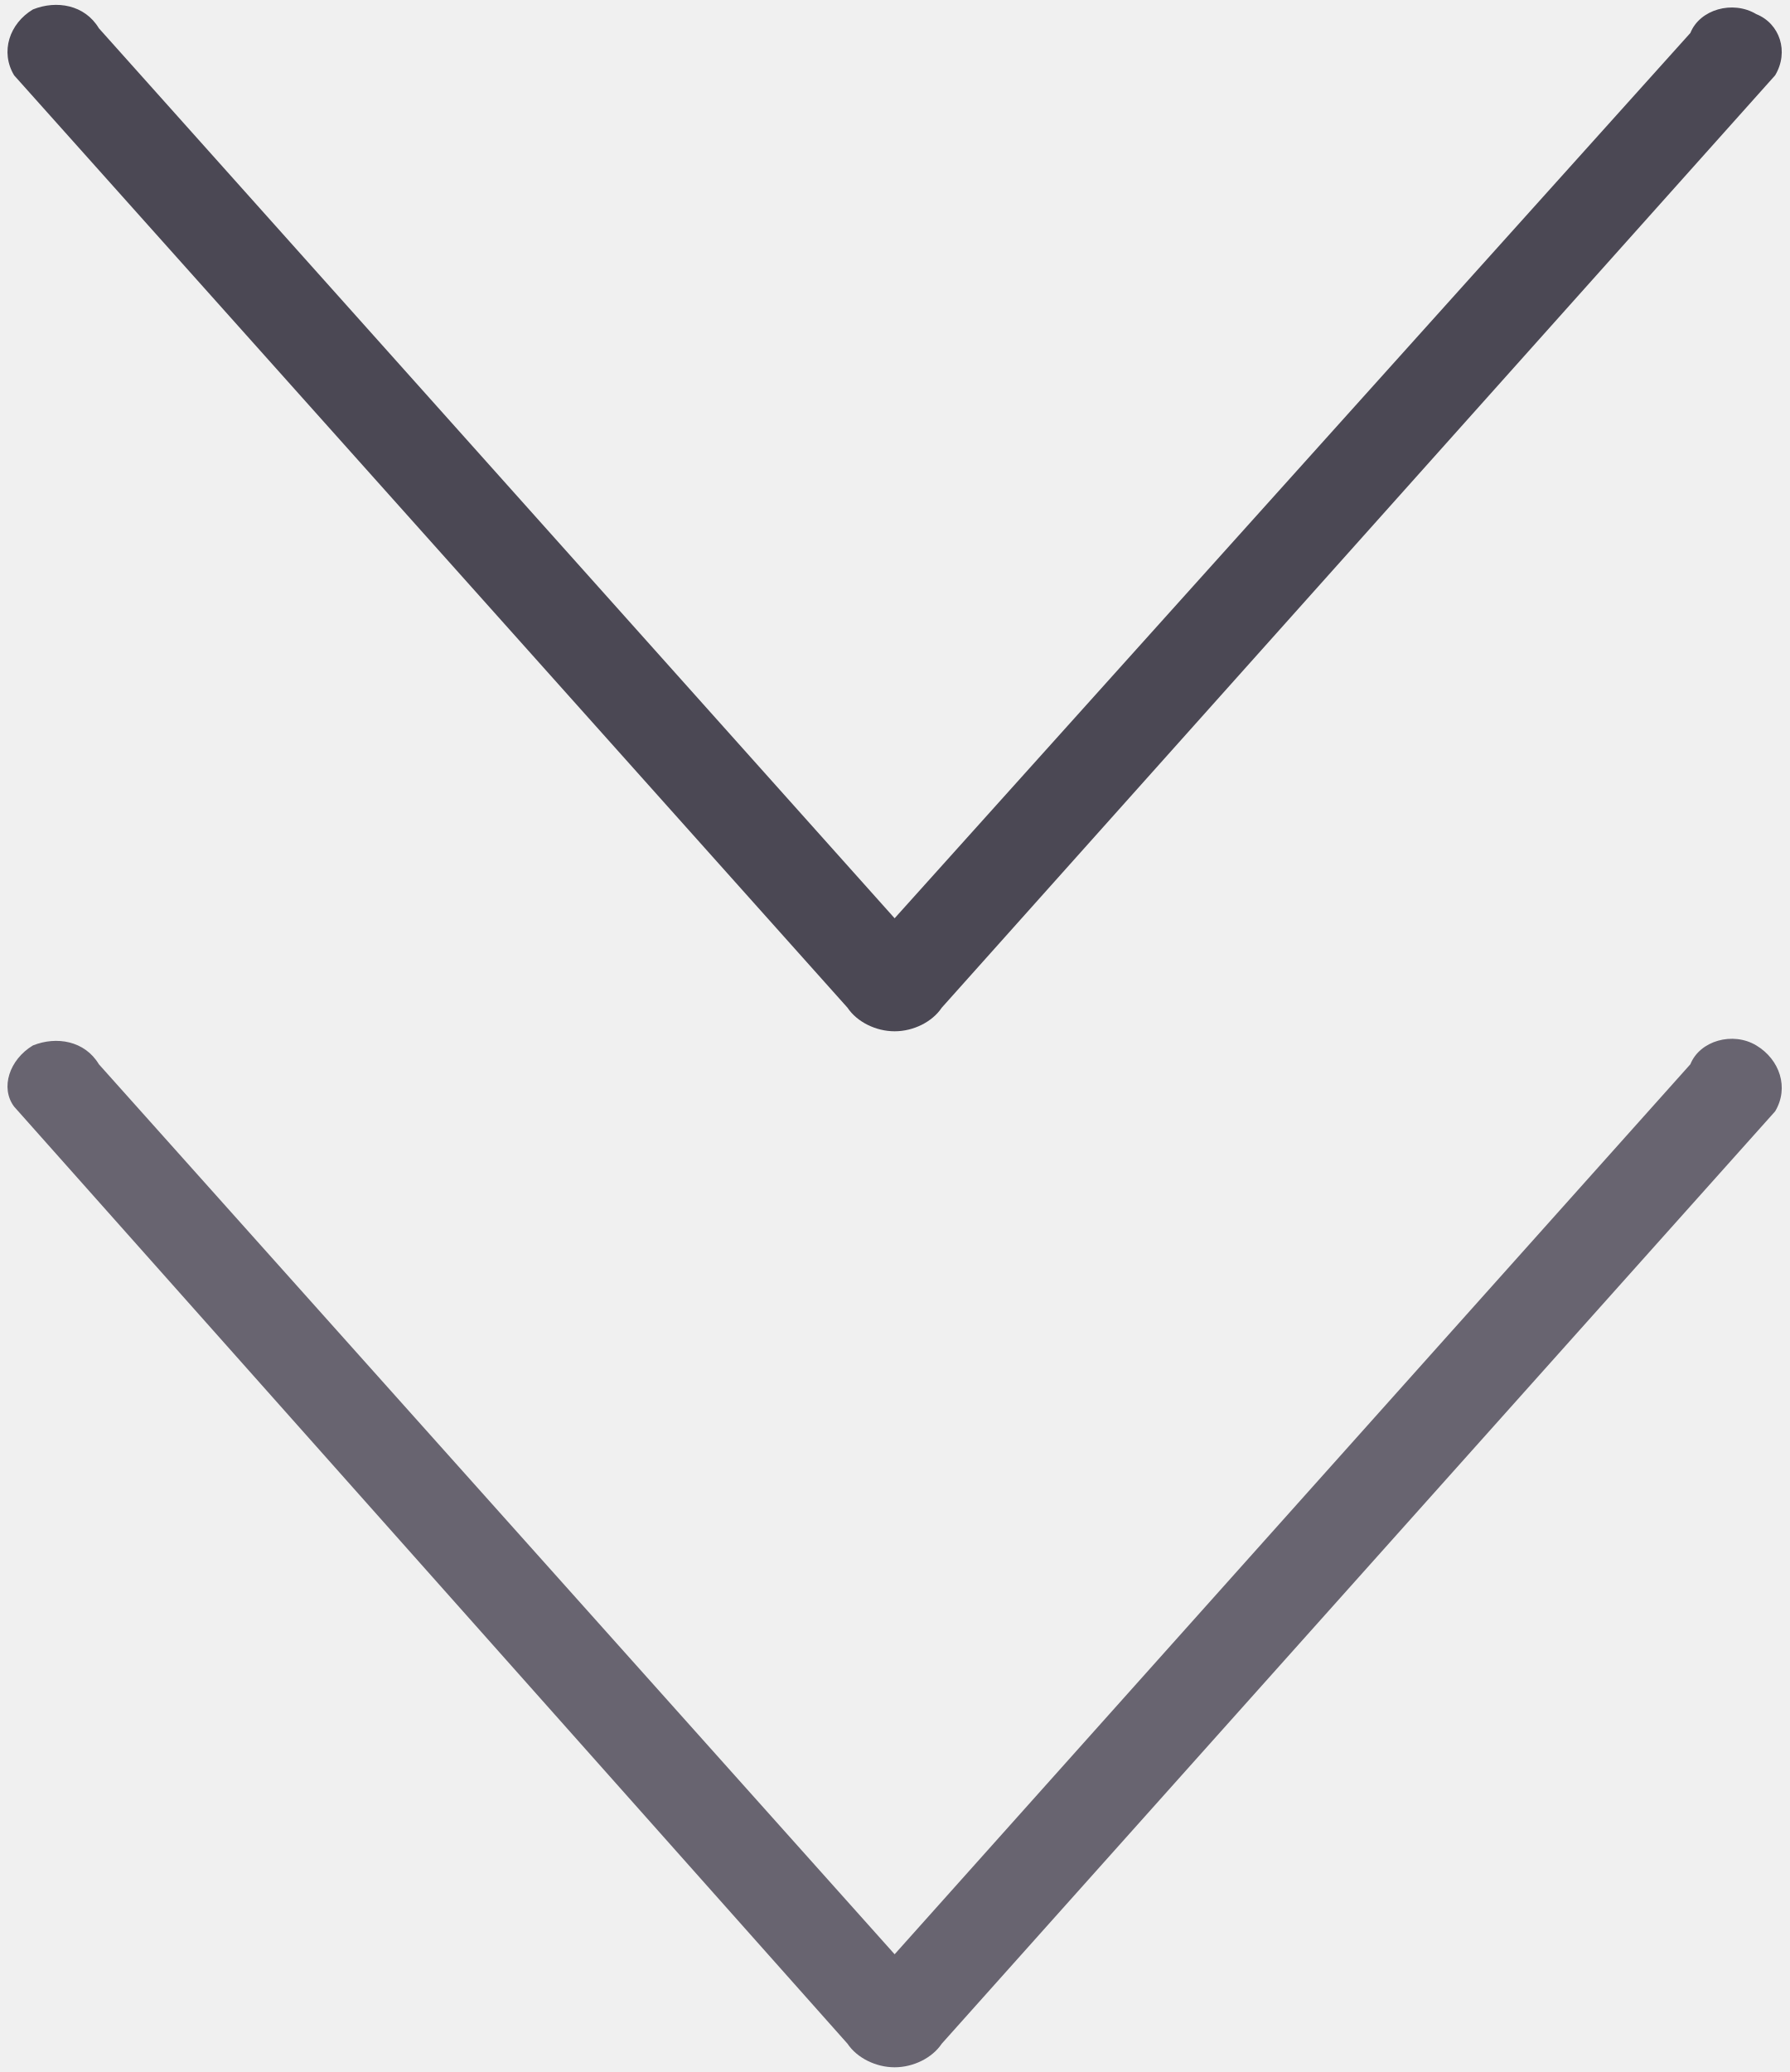
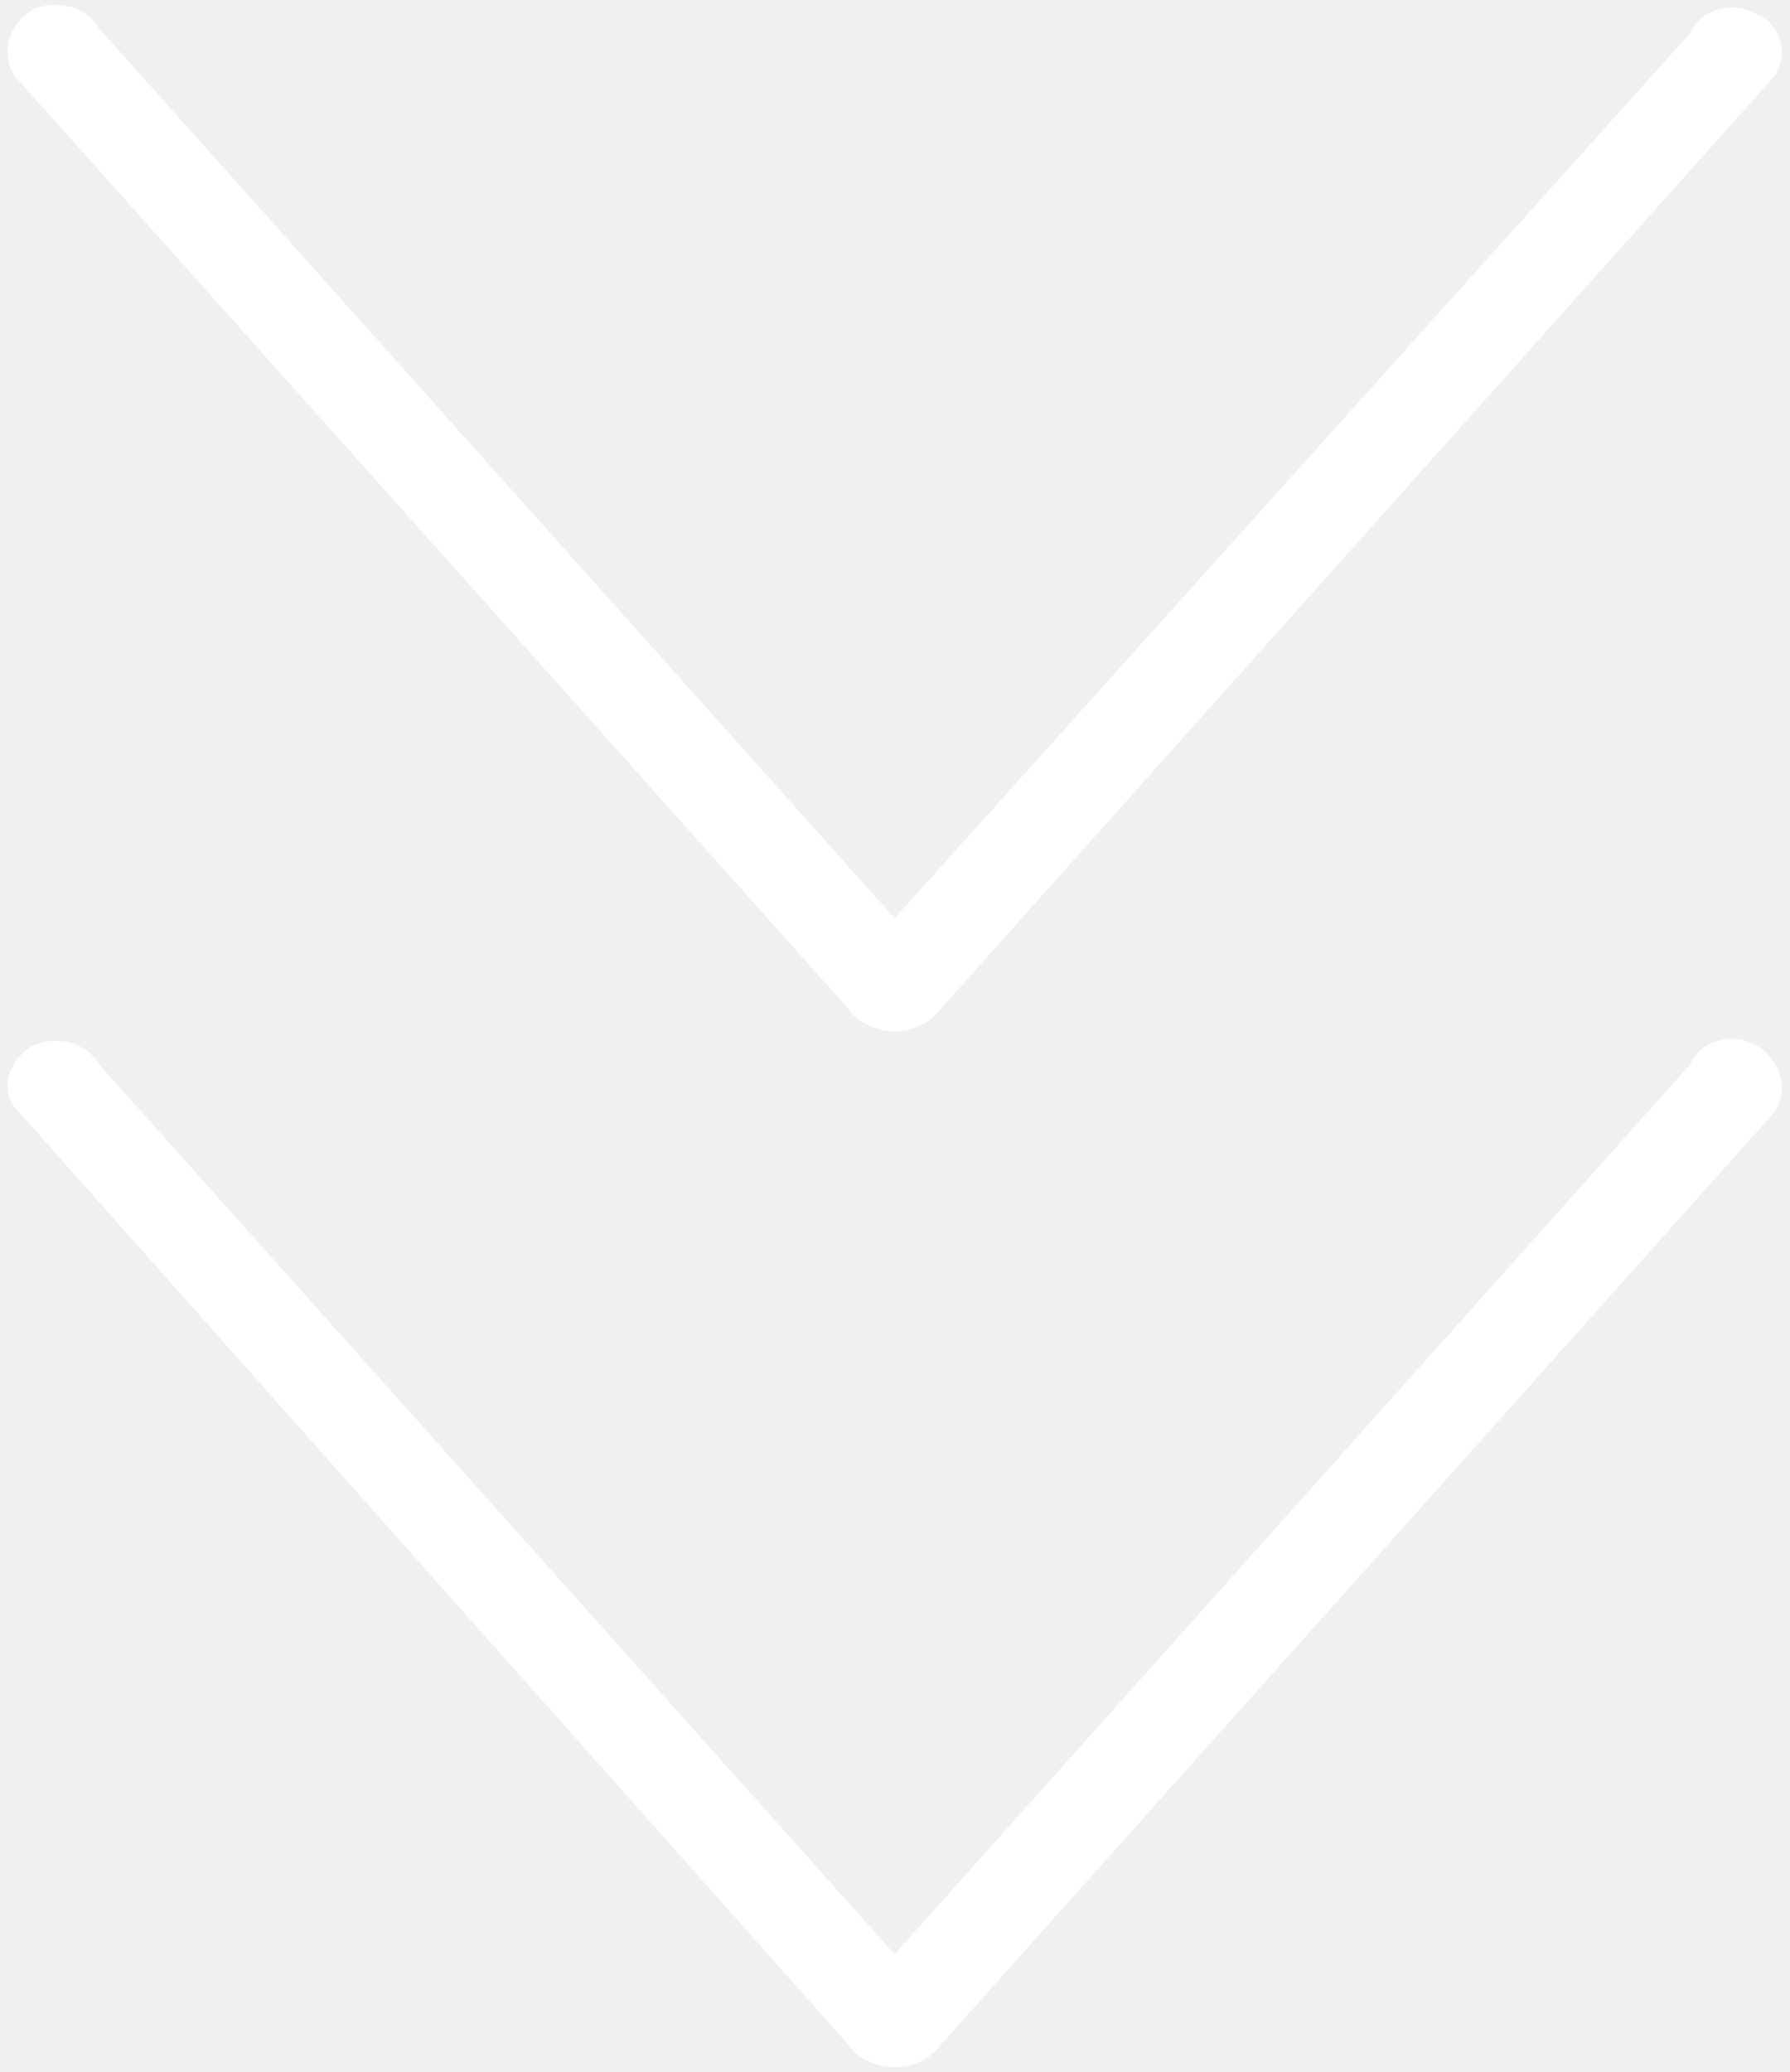
- <svg xmlns="http://www.w3.org/2000/svg" version="1.1" id="Layer_1" x="0px" y="0px" width="38px" height="44px" viewBox="0 0 38 44" enable-background="new 0 0 38 44" xml:space="preserve">
+ <svg xmlns="http://www.w3.org/2000/svg" version="1.1" id="Layer_1" x="0px" y="0px" viewBox="0 0 38 44" style="enable-background:new 0 0 38 44;" xml:space="preserve">
+   <style type="text/css">
+ 	.st0{fill:#FFFFFF;}
+ </style>
  <g>
-     <path fill-rule="evenodd" clip-rule="evenodd" fill="#686470" d="M37.3,22.2c-0.5-0.3-1.2-0.1-1.4,0.4L19,41.5L2.1,22.6   c-0.3-0.5-0.9-0.6-1.4-0.4c-0.5,0.3-0.7,0.9-0.4,1.3L18,43.4c0.2,0.3,0.6,0.5,1,0.5c0.4,0,0.8-0.2,1-0.5l17.7-19.8   C38,23.1,37.8,22.5,37.3,22.2z" />
-     <path fill-rule="evenodd" clip-rule="evenodd" fill="#4B4854" d="M18,21.4c0.2,0.3,0.6,0.5,1,0.5c0.4,0,0.8-0.2,1-0.5L37.7,1.6   c0.3-0.5,0.1-1.1-0.4-1.3c-0.5-0.3-1.2-0.1-1.4,0.4L19,19.5L2.1,0.6C1.8,0.1,1.2,0,0.7,0.2C0.2,0.5,0,1.1,0.3,1.6L18,21.4z" />
+     <path class="st0" d="M37.3,22.2c-0.5-0.3-1.2-0.1-1.4,0.4L19,41.5L2.1,22.6c-0.3-0.5-0.9-0.6-1.4-0.4c-0.5,0.3-0.7,0.9-0.4,1.3   L18,43.4c0.2,0.3,0.6,0.5,1,0.5s0.8-0.2,1-0.5l17.7-19.8C38,23.1,37.8,22.5,37.3,22.2z" />
+     <path class="st0" d="M18,21.4c0.2,0.3,0.6,0.5,1,0.5s0.8-0.2,1-0.5L37.7,1.6c0.3-0.5,0.1-1.1-0.4-1.3c-0.5-0.3-1.2-0.1-1.4,0.4   L19,19.5L2.1,0.6C1.8,0.1,1.2,0,0.7,0.2C0.2,0.5,0,1.1,0.3,1.6L18,21.4z" />
  </g>
</svg>
